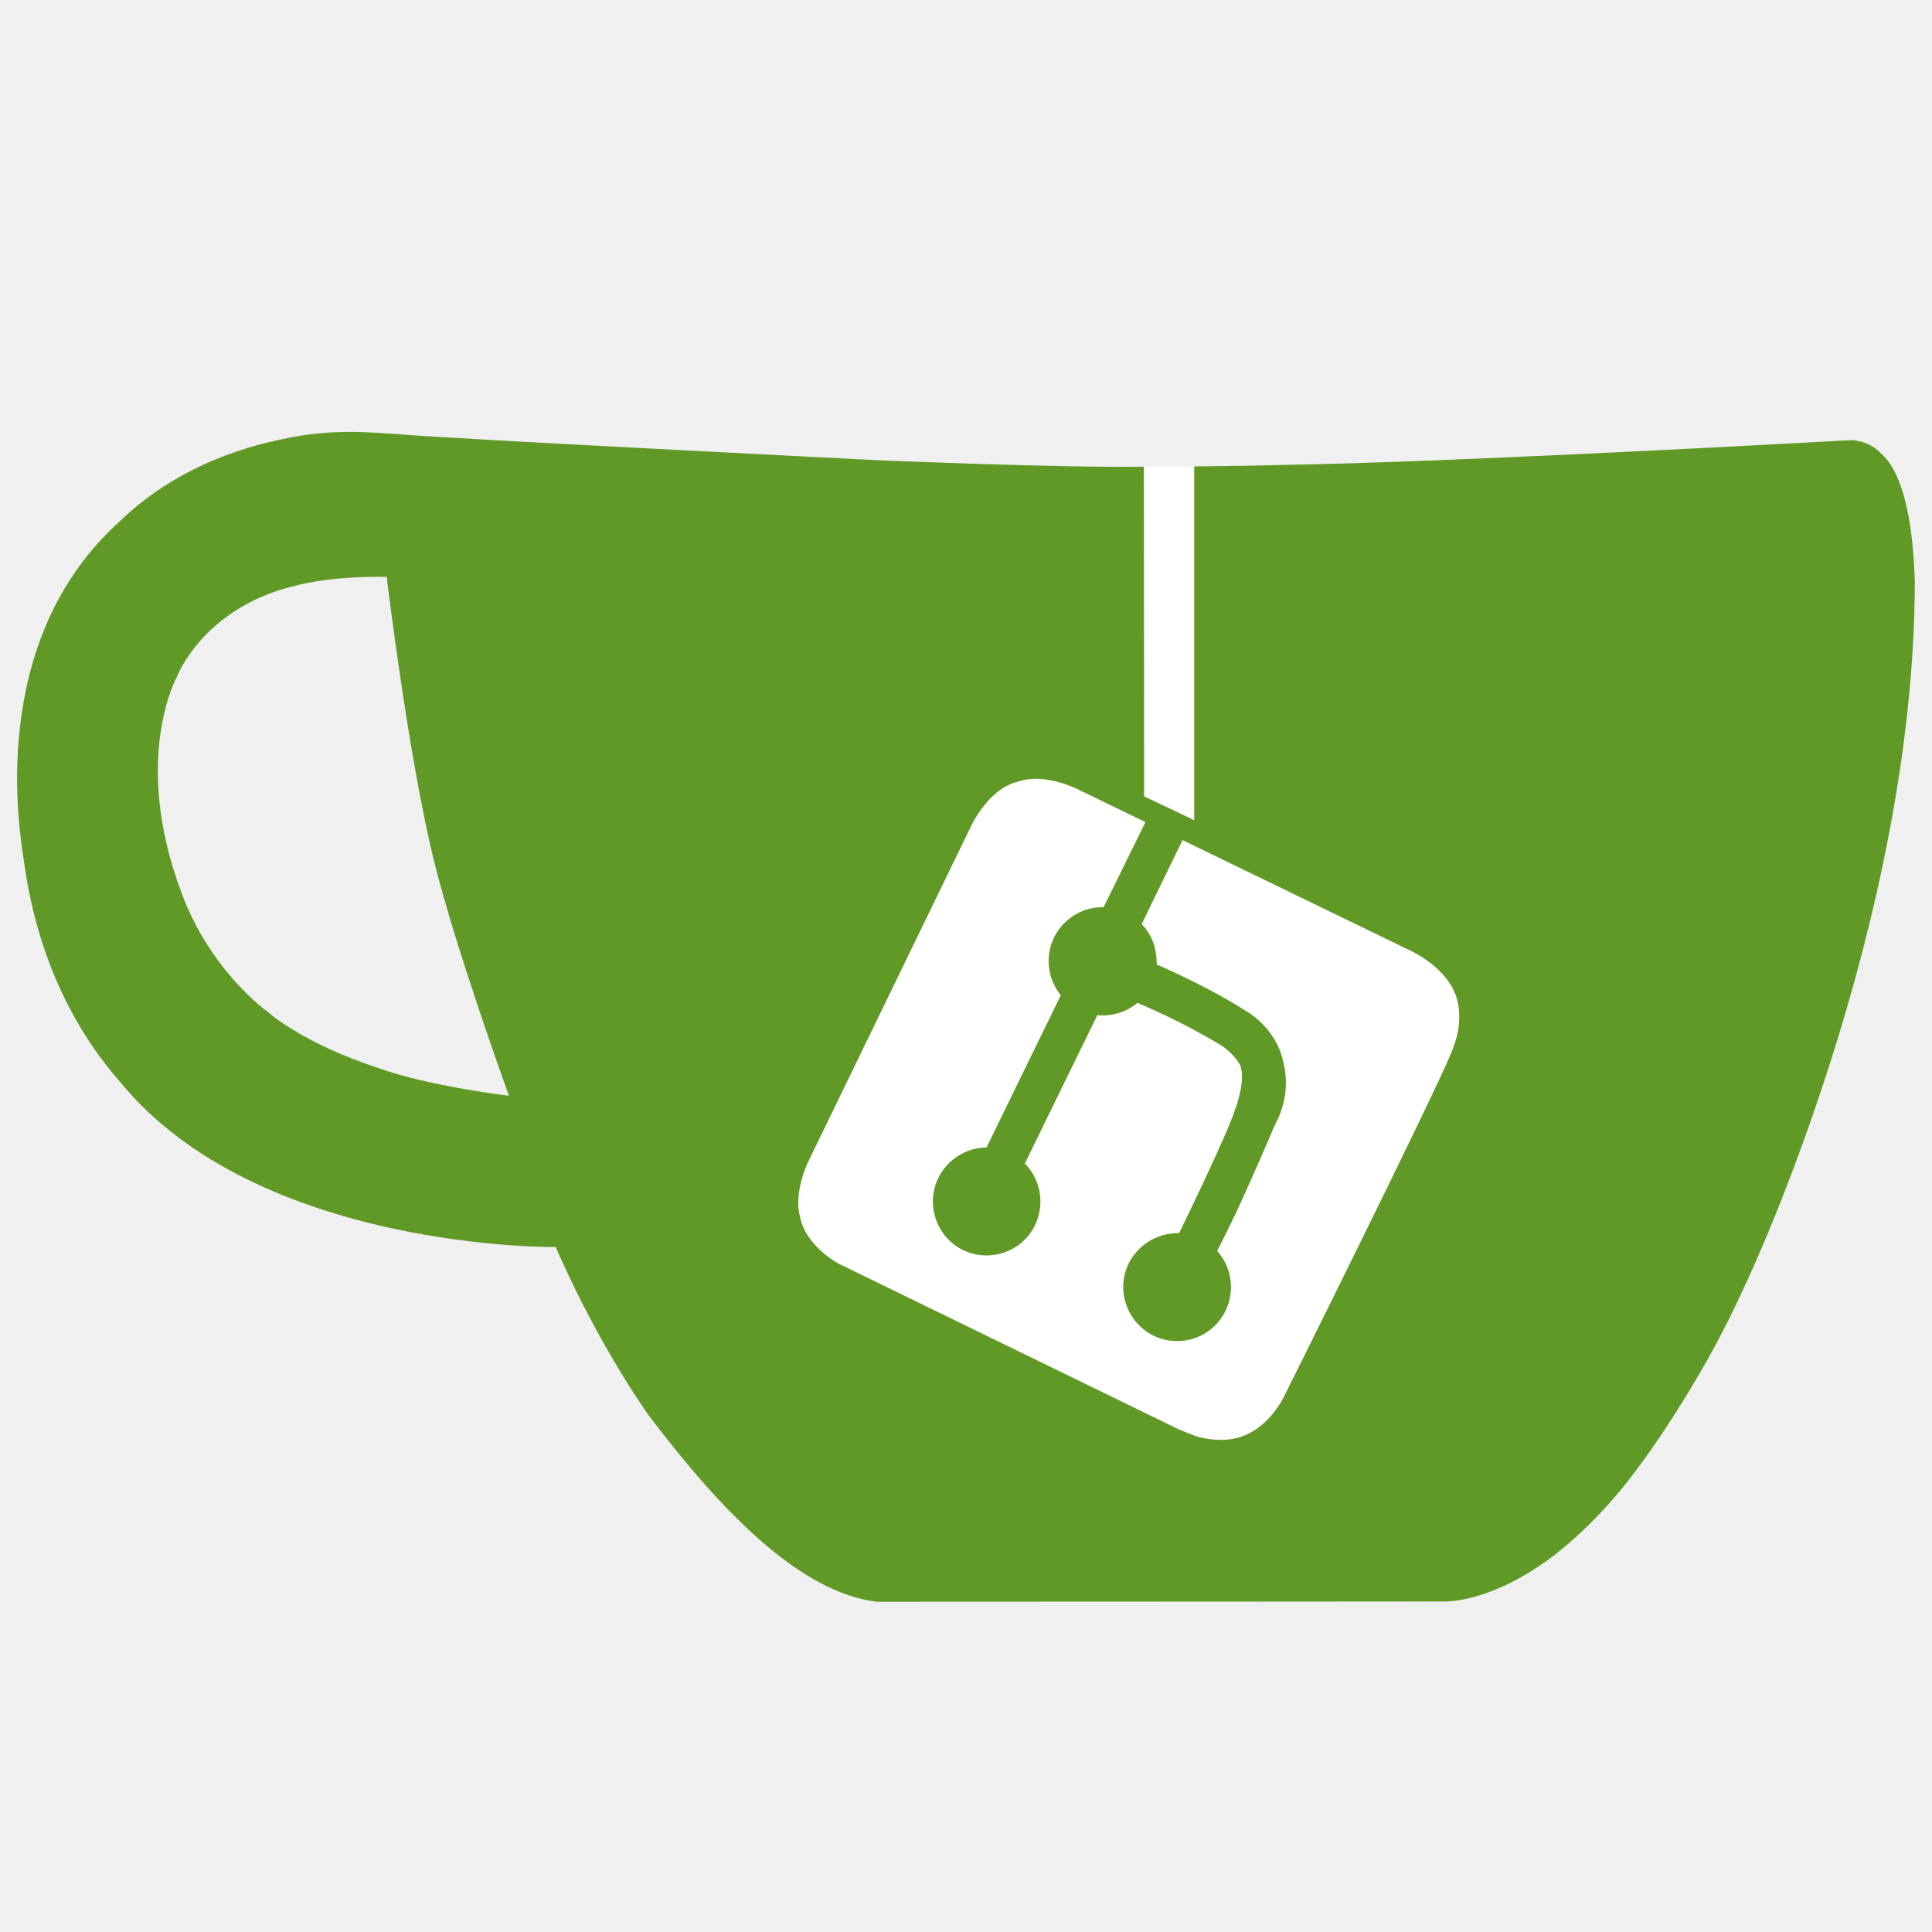
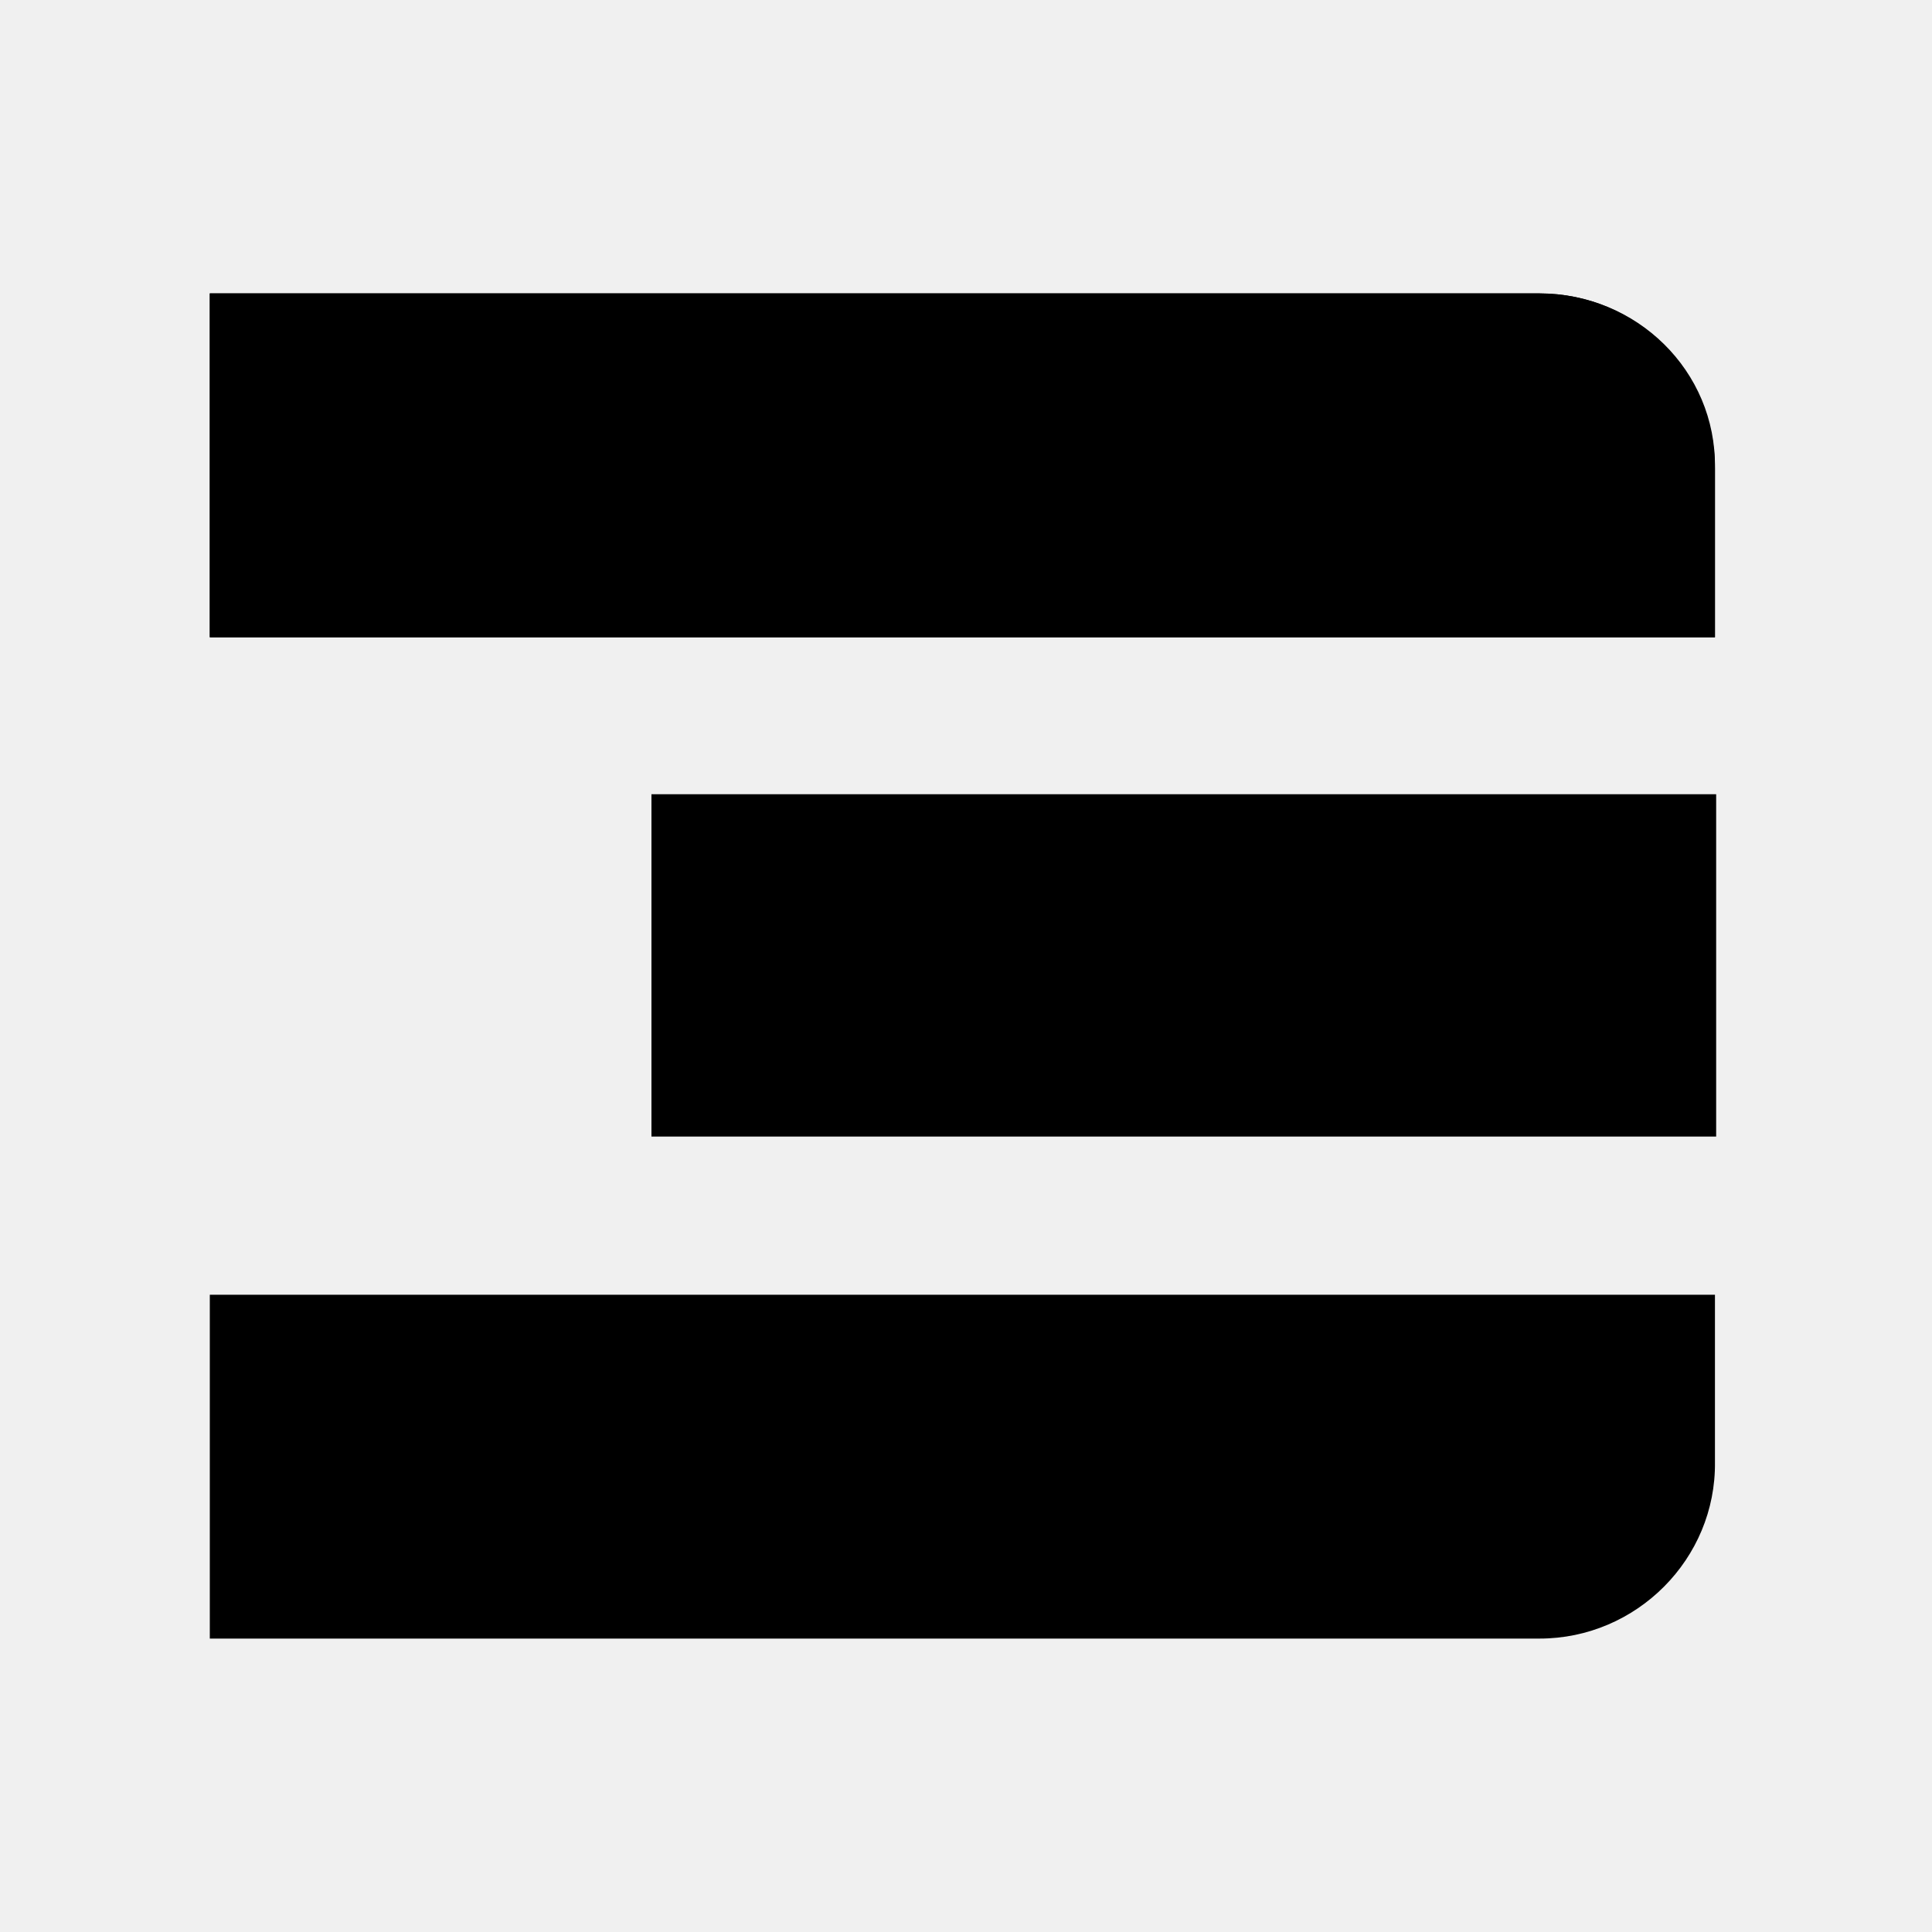
<svg xmlns="http://www.w3.org/2000/svg" version="1.1" id="main_outline" x="0px" y="0px" viewBox="0 0 640 640" style="enable-background:new 0 0 640 640;" xml:space="preserve">
  <g>
-     <path id="teabag" style="fill:#FFFFFF" d="M395.9,484.2l-126.9-61c-12.5-6-17.9-21.2-11.8-33.8l61-126.9c6-12.5,21.2-17.9,33.8-11.8   c17.2,8.3,27.1,13,27.1,13l-0.1-109.2l16.7-0.1l0.1,117.1c0,0,57.4,24.2,83.1,40.1c3.7,2.3,10.2,6.8,12.9,14.4   c2.1,6.1,2,13.1-1,19.3l-61,126.9C423.6,484.9,408.4,490.3,395.9,484.2z" />
    <g>
-       <g>
-         <path style="fill:#609926" d="M622.7,149.8c-4.1-4.1-9.6-4-9.6-4s-117.2,6.6-177.9,8c-13.3,0.3-26.5,0.6-39.6,0.7c0,39.1,0,78.2,0,117.2     c-5.5-2.6-11.1-5.3-16.6-7.9c0-36.4-0.1-109.2-0.1-109.2c-29,0.4-89.2-2.2-89.2-2.2s-141.4-7.1-156.8-8.5     c-9.8-0.6-22.5-2.1-39,1.5c-8.7,1.8-33.5,7.4-53.8,26.9C-4.9,212.4,6.6,276.2,8,285.8c1.7,11.7,6.9,44.2,31.7,72.5     c45.8,56.1,144.4,54.8,144.4,54.8s12.1,28.9,30.6,55.5c25,33.1,50.7,58.9,75.7,62c63,0,188.9-0.1,188.9-0.1s12,0.1,28.3-10.3     c14-8.5,26.5-23.4,26.5-23.4s12.9-13.8,30.9-45.3c5.5-9.7,10.1-19.1,14.1-28c0,0,55.2-117.1,55.2-231.1     C633.2,157.9,624.7,151.8,622.7,149.8z M125.6,353.9c-25.9-8.5-36.9-18.7-36.9-18.7S69.6,321.8,60,295.4     c-16.5-44.2-1.4-71.2-1.4-71.2s8.4-22.5,38.5-30c13.8-3.7,31-3.1,31-3.1s7.1,59.4,15.7,94.2c7.2,29.2,24.8,77.7,24.8,77.7     S142.5,359.9,125.6,353.9z M425.9,461.5c0,0-6.1,14.5-19.6,15.4c-5.8,0.4-10.3-1.2-10.3-1.2s-0.3-0.1-5.3-2.1l-112.9-55     c0,0-10.9-5.7-12.8-15.6c-2.2-8.1,2.7-18.1,2.7-18.1L322,273c0,0,4.8-9.7,12.2-13c0.6-0.3,2.3-1,4.5-1.5c8.1-2.1,18,2.8,18,2.8     l110.7,53.7c0,0,12.6,5.7,15.3,16.2c1.9,7.4-0.5,14-1.8,17.2C474.6,363.8,425.9,461.5,425.9,461.5z" />
-         <path style="fill:#609926" d="M326.8,380.1c-8.2,0.1-15.4,5.8-17.3,13.8c-1.9,8,2,16.3,9.1,20c7.7,4,17.5,1.8,22.7-5.4     c5.1-7.1,4.3-16.9-1.8-23.1l24-49.1c1.5,0.1,3.7,0.2,6.2-0.5c4.1-0.9,7.1-3.6,7.1-3.6c4.2,1.8,8.6,3.8,13.2,6.1     c4.8,2.4,9.3,4.9,13.4,7.3c0.9,0.5,1.8,1.1,2.8,1.9c1.6,1.3,3.4,3.1,4.7,5.5c1.9,5.5-1.9,14.9-1.9,14.9     c-2.3,7.6-18.4,40.6-18.4,40.6c-8.1-0.2-15.3,5-17.7,12.5c-2.6,8.1,1.1,17.3,8.9,21.3c7.8,4,17.4,1.7,22.5-5.3     c5-6.8,4.6-16.3-1.1-22.6c1.9-3.7,3.7-7.4,5.6-11.3c5-10.4,13.5-30.4,13.5-30.4c0.9-1.7,5.7-10.3,2.7-21.3     c-2.5-11.4-12.6-16.7-12.6-16.7c-12.2-7.9-29.2-15.2-29.2-15.2s0-4.1-1.1-7.1c-1.1-3.1-2.8-5.1-3.9-6.3c4.7-9.7,9.4-19.3,14.1-29     c-4.1-2-8.1-4-12.2-6.1c-4.8,9.8-9.7,19.7-14.5,29.5c-6.7-0.1-12.9,3.5-16.1,9.4c-3.4,6.3-2.7,14.1,1.9,19.8     C343.2,346.5,335,363.3,326.8,380.1z" />
-       </g>
+       <path d="M568.5,211.1h-499V97.2H510c32.1,0,58.1,26,58.1,58.1v55.8L568.5,211.1L568.5,211.1z" />
+       <path d="M510,97.2H69.5v113.9h498.6v-56.2C568.5,122.8,542.1,97.2,510,97.2L510,97.2z" />
    </g>
+     <polygon points="568.5,376.5 215.8,376.5 215.8,263.1 568.5,263.1  " />
+     <path d="M510,542.8H69.5V428.9h498.6v55.4C568.5,516.4,542.1,542.8,510,542.8L510,542.8z" />
  </g>
</svg>
